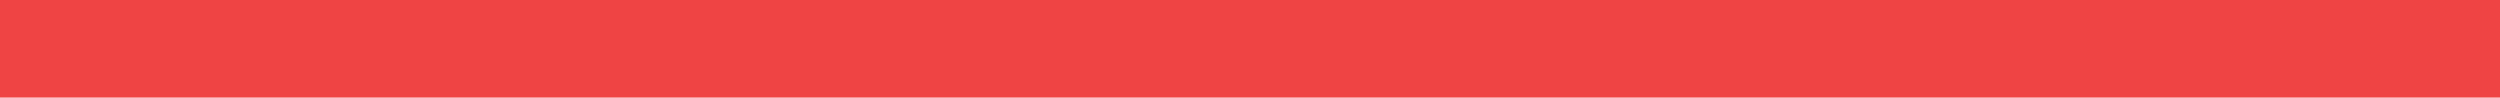
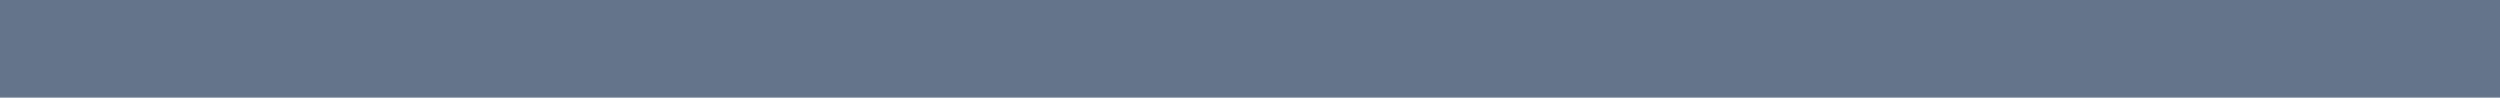
<svg xmlns="http://www.w3.org/2000/svg" preserveAspectRatio="none" overflow="visible" style="display: block;" width="51.24" height="2" viewBox="0 0 51.24 2" fill="none">
-   <line id="Line" y1="1" x2="51.24" y2="1" stroke="#EF4444" stroke-width="2" />
+   <line id="Line" y1="1" x2="51.24" y2="1" stroke="#64748B" stroke-width="2" />
</svg>
